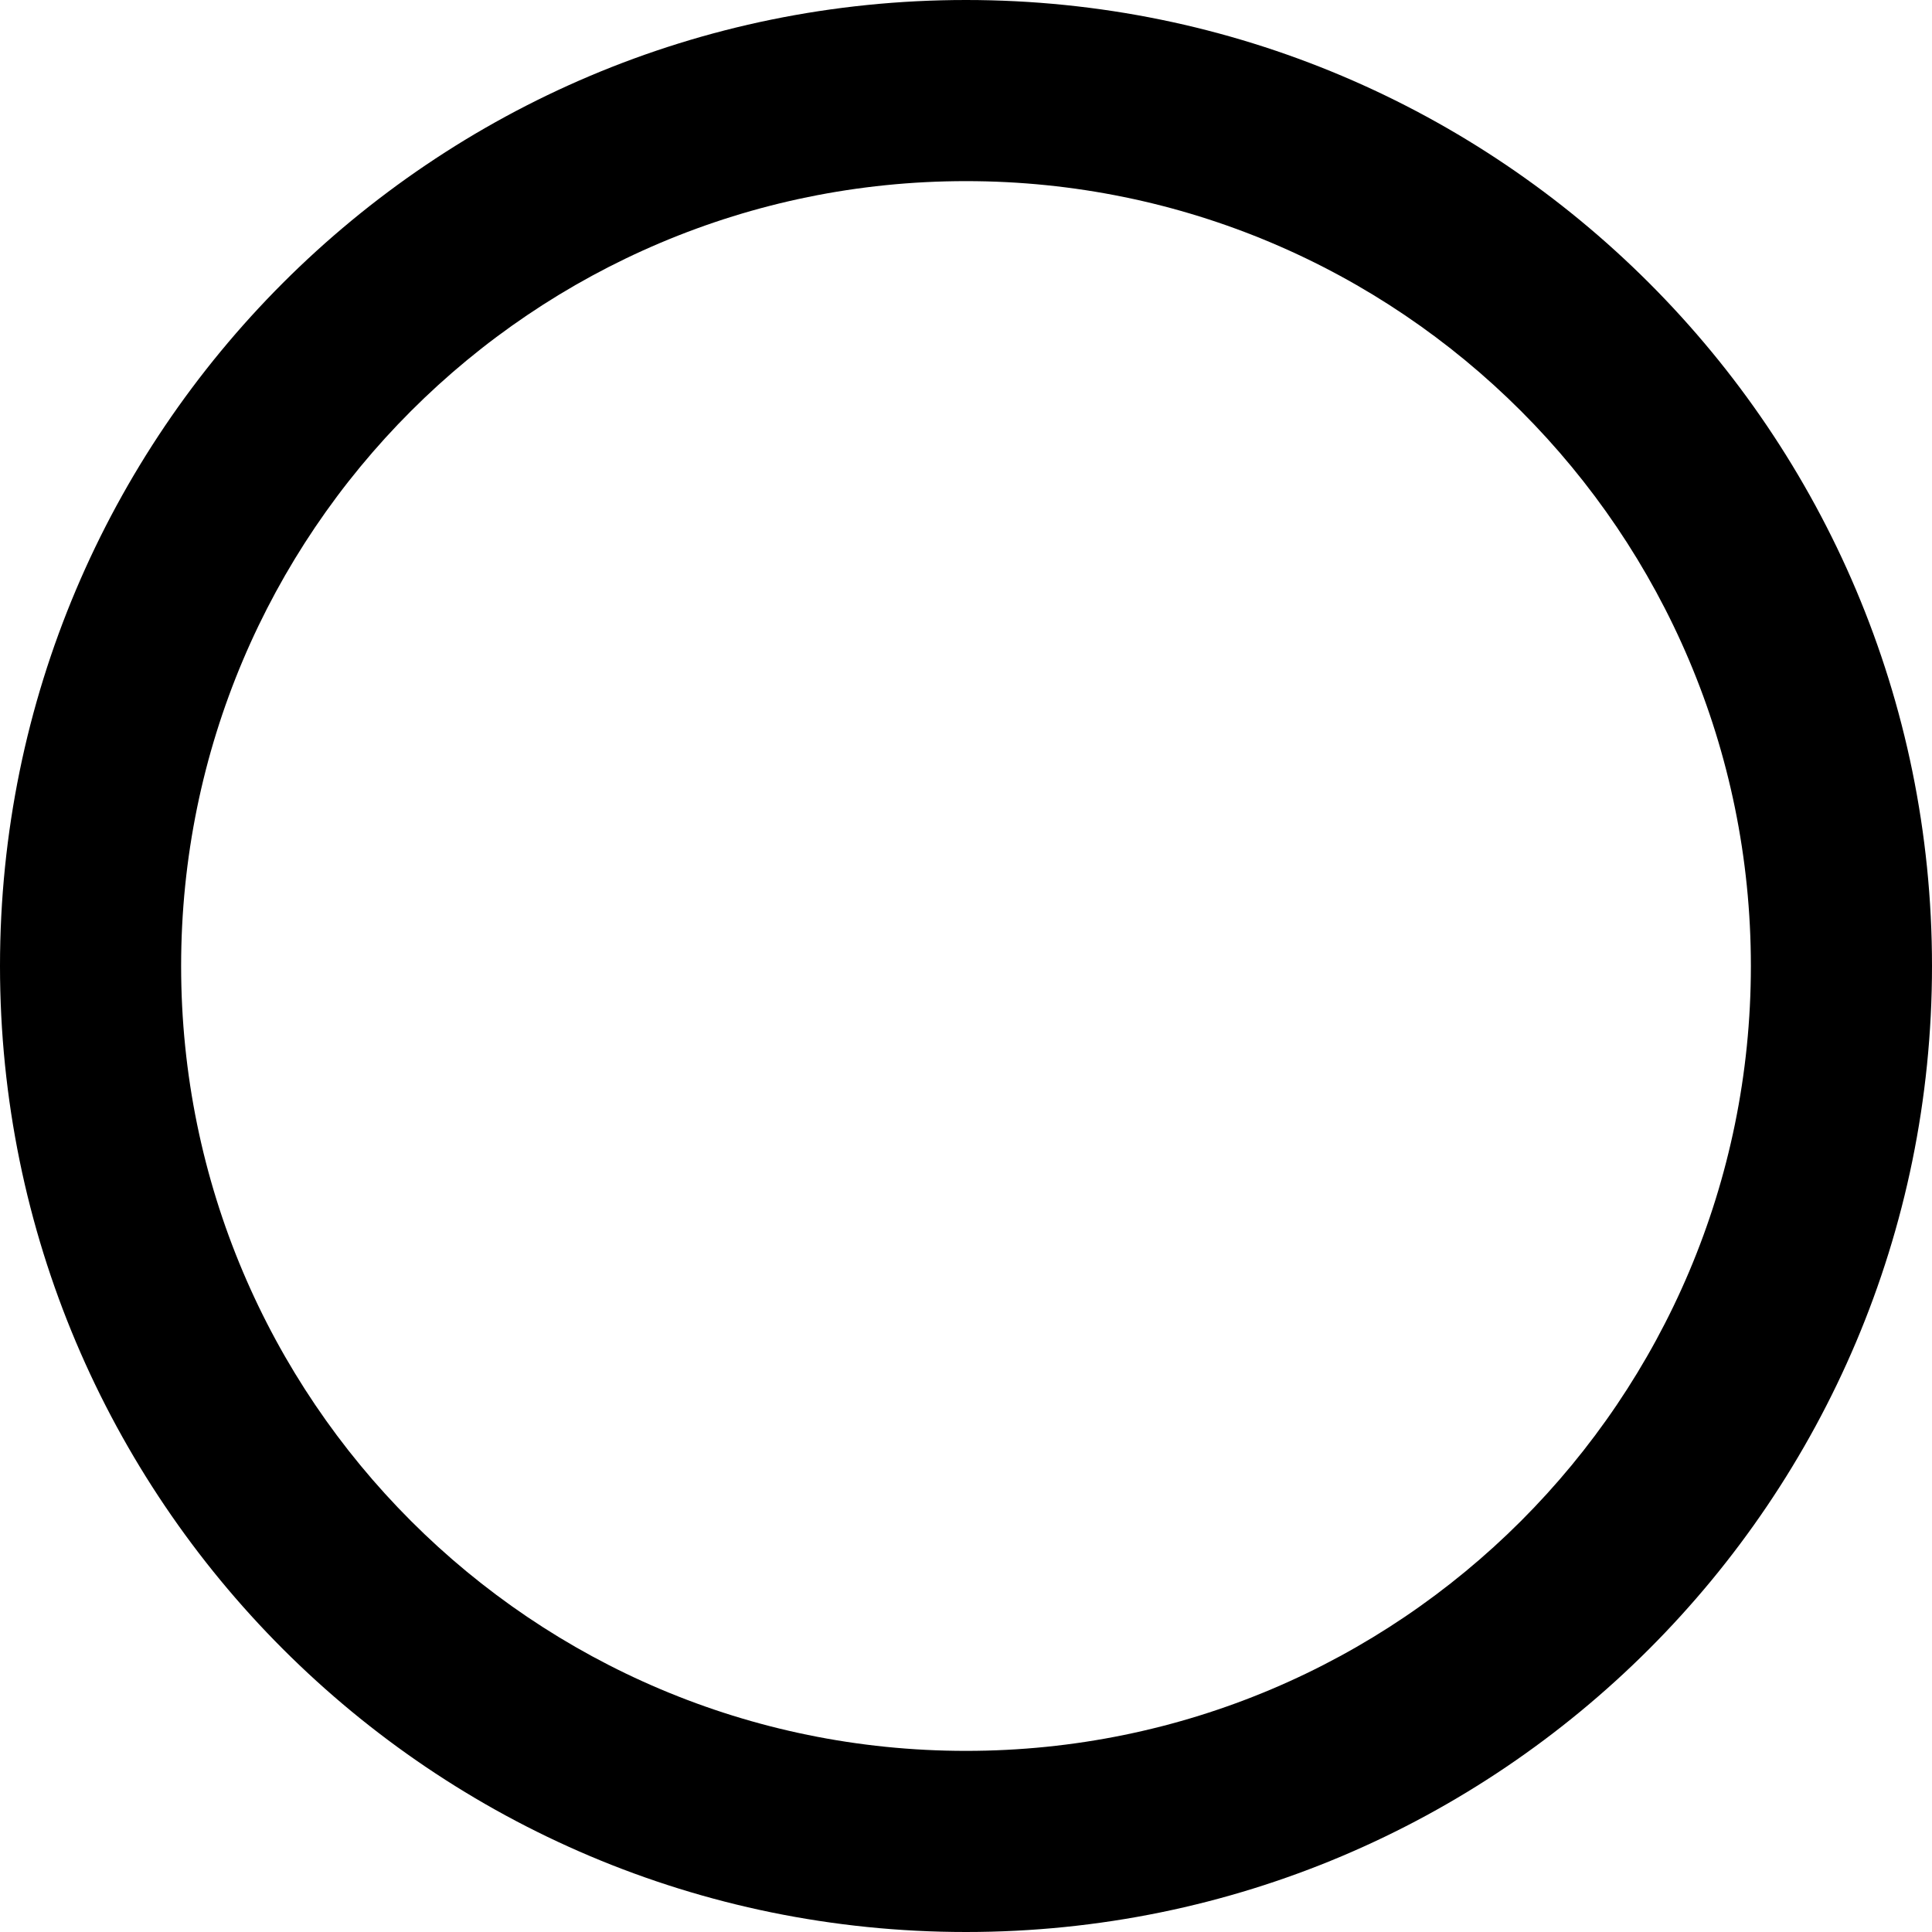
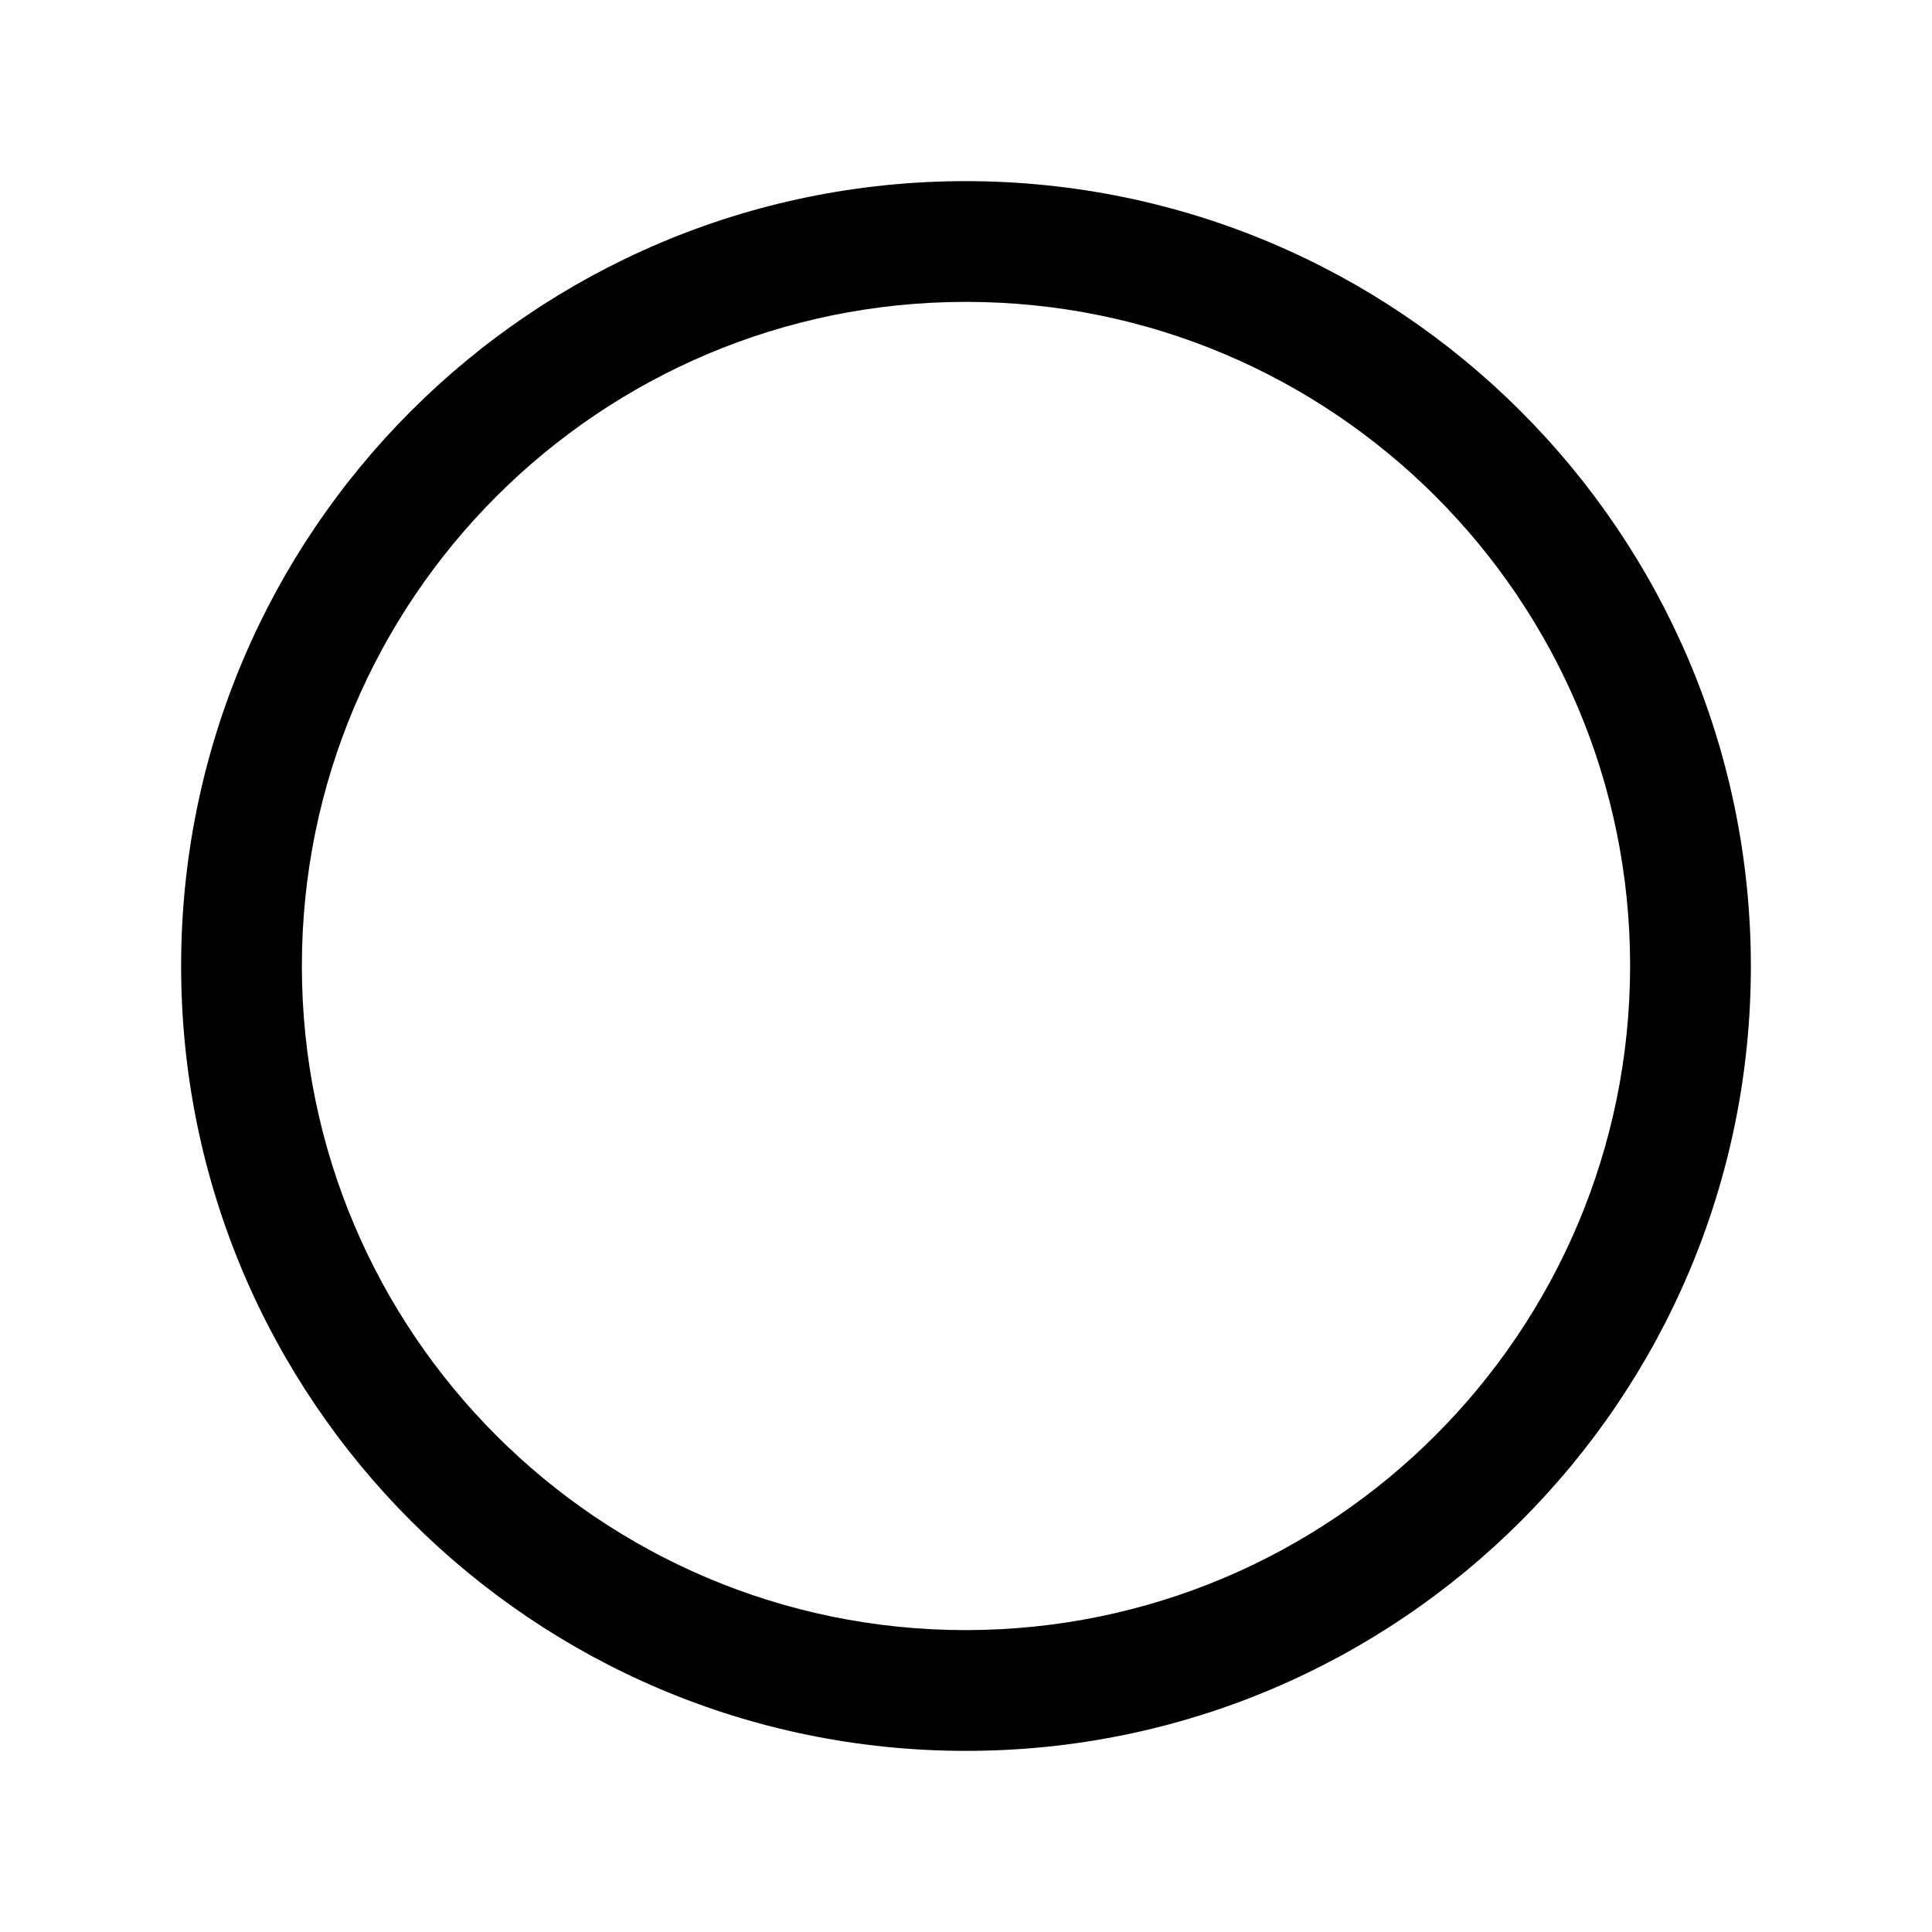
- <svg xmlns="http://www.w3.org/2000/svg" viewBox="0 0 512 512">
-   <path fill="currentColor" d="M464 256a208 208 0 1 0 -416 0 208 208 0 1 0 416 0zM0 256a256 256 0 1 1 512 0 256 256 0 1 1 -512 0z" />
+ <svg xmlns="http://www.w3.org/2000/svg" viewBox="0 0 256 256" fill="currentColor">
+   <path d="M128,24A104,104,0,1,0,232,128,104.11,104.11,0,0,0,128,24Zm0,192a88,88,0,1,1,88-88A88.1,88.1,0,0,1,128,216Z" />
</svg>
